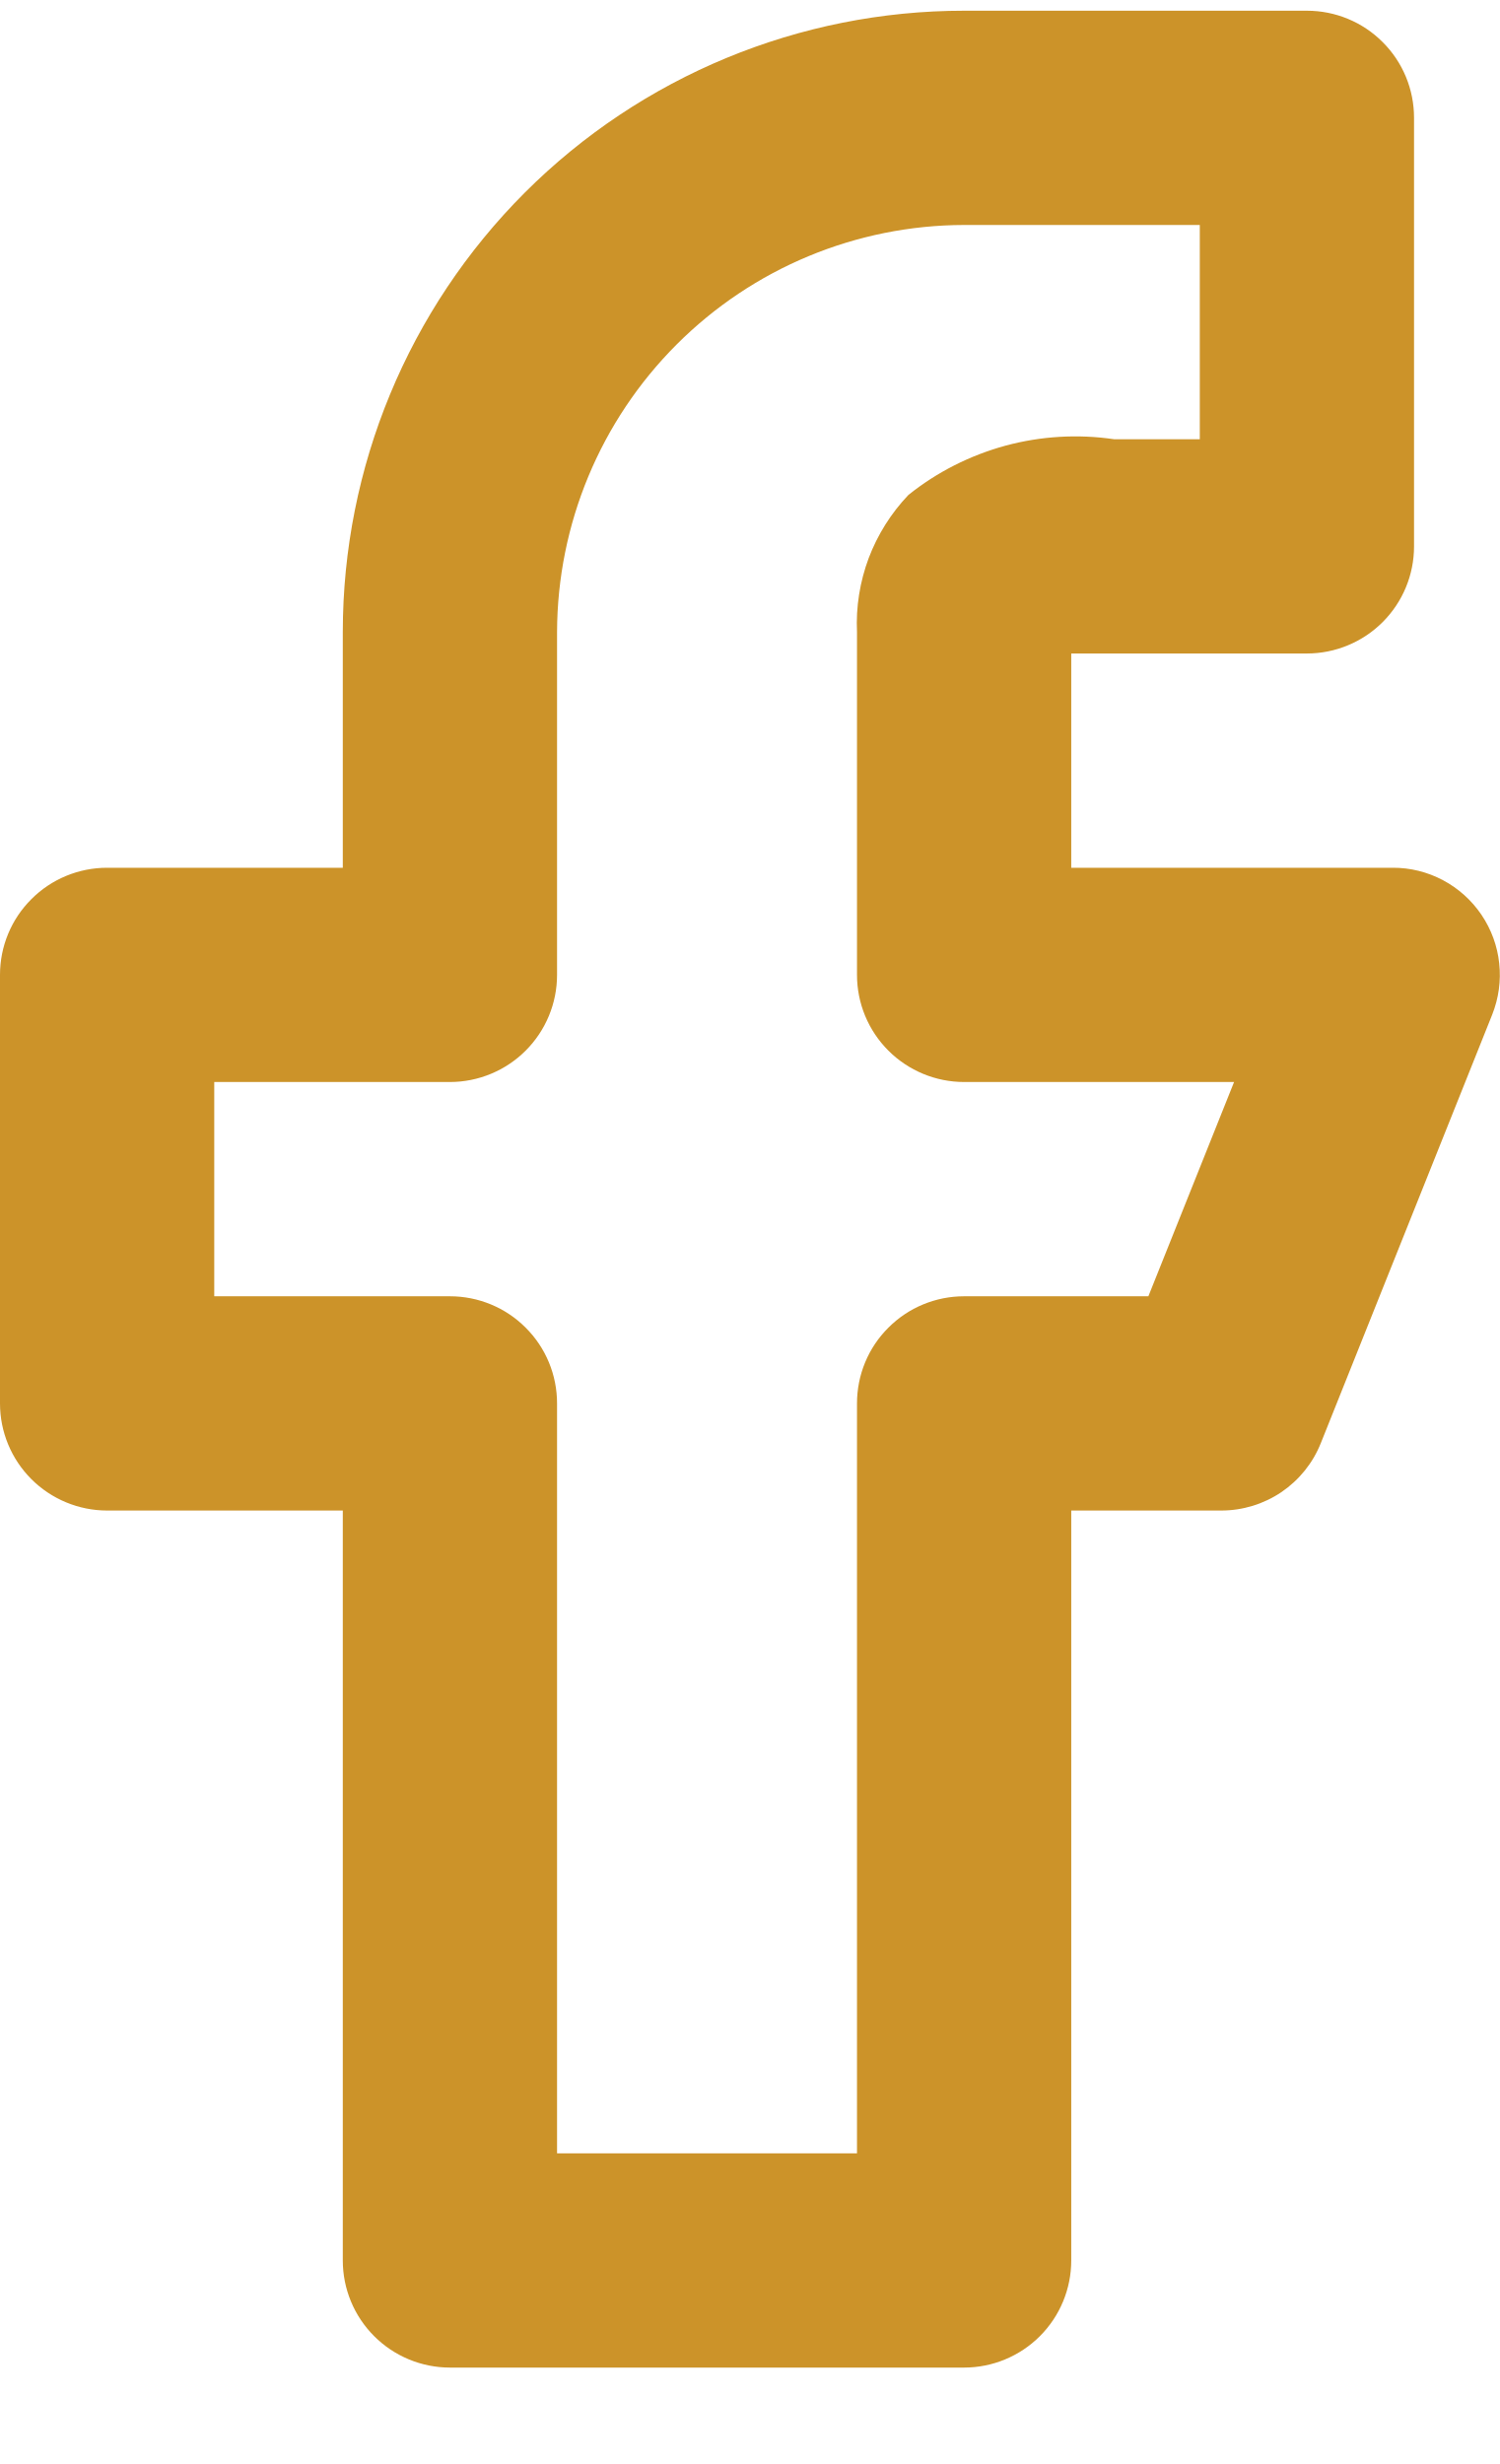
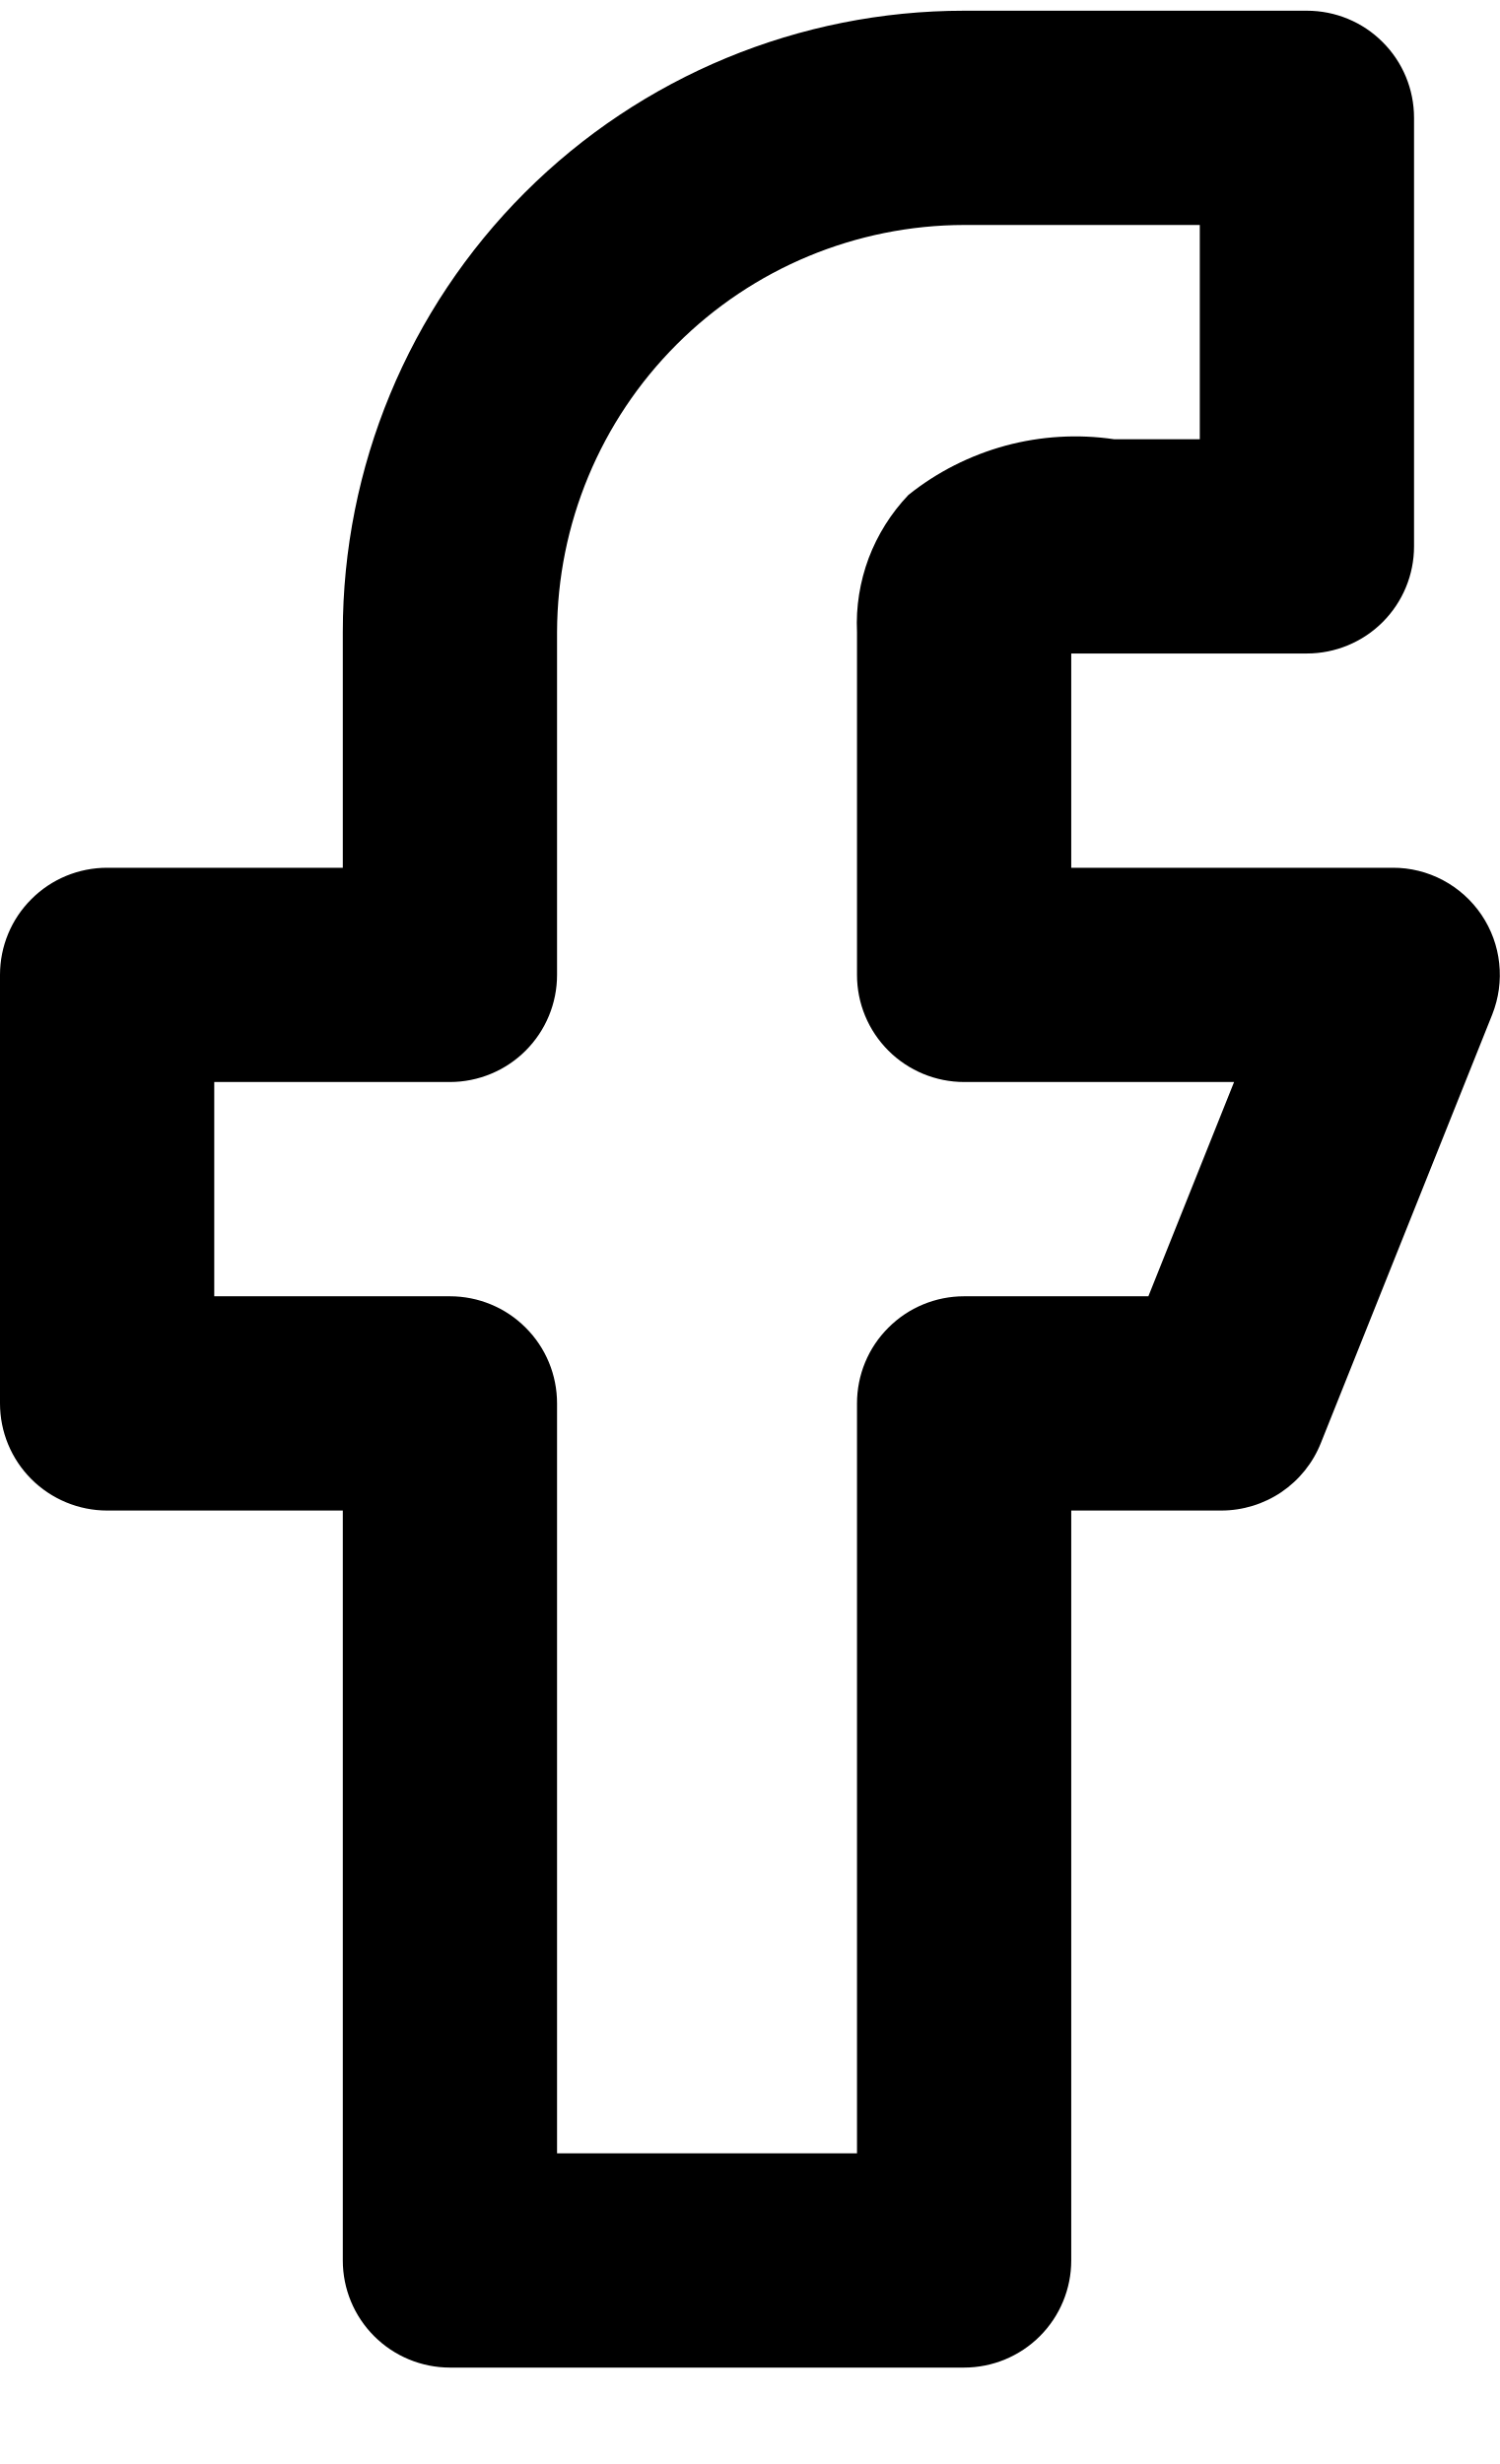
<svg xmlns="http://www.w3.org/2000/svg" width="14" height="23" viewBox="0 0 14 23" fill="none">
-   <path d="M13.83 8.54C13.738 8.404 13.615 8.293 13.47 8.216C13.325 8.139 13.164 8.099 13 8.1H10V6.1H12.2C12.465 6.1 12.72 5.994 12.907 5.807C13.095 5.619 13.2 5.365 13.2 5.1V1.1C13.2 0.834 13.095 0.58 12.907 0.393C12.72 0.205 12.465 0.1 12.2 0.1H9C7.462 0.1 5.986 0.711 4.899 1.798C3.811 2.886 3.2 4.361 3.2 5.9V8.1H1C0.735 8.1 0.48 8.205 0.293 8.393C0.105 8.58 0 8.834 0 9.1V13.1C0 13.365 0.105 13.619 0.293 13.807C0.48 13.994 0.735 14.1 1 14.1H3.2V21.1C3.2 21.365 3.305 21.619 3.493 21.807C3.68 21.994 3.935 22.1 4.2 22.1H9C9.265 22.1 9.52 21.994 9.707 21.807C9.895 21.619 10 21.365 10 21.1V14.1H11.4C11.6 14.1 11.796 14.04 11.962 13.928C12.128 13.815 12.256 13.656 12.33 13.47L13.93 9.47C13.99 9.318 14.013 9.154 13.995 8.992C13.978 8.83 13.921 8.675 13.83 8.54ZM10.72 12.1H9C8.735 12.1 8.48 12.205 8.293 12.393C8.105 12.58 8 12.834 8 13.1V20.1H5.2V13.1C5.2 12.834 5.095 12.58 4.907 12.393C4.72 12.205 4.465 12.1 4.2 12.1H2V10.1H4.2C4.465 10.1 4.72 9.994 4.907 9.807C5.095 9.619 5.2 9.365 5.2 9.1V5.9C5.203 4.893 5.604 3.928 6.316 3.216C7.028 2.503 7.993 2.102 9 2.1H11.2V4.1H10.4C10.061 4.05 9.716 4.071 9.386 4.16C9.056 4.25 8.747 4.406 8.48 4.62C8.318 4.79 8.192 4.991 8.109 5.21C8.027 5.43 7.989 5.665 8 5.9V9.1C8 9.365 8.105 9.619 8.293 9.807C8.48 9.994 8.735 10.1 9 10.1H11.52L10.72 12.1Z" fill="#cc9329" />
+   <path d="M13.83 8.54C13.738 8.404 13.615 8.293 13.47 8.216C13.325 8.139 13.164 8.099 13 8.1H10V6.1H12.2C12.465 6.1 12.72 5.994 12.907 5.807C13.095 5.619 13.2 5.365 13.2 5.1V1.1C13.2 0.834 13.095 0.58 12.907 0.393C12.72 0.205 12.465 0.1 12.2 0.1H9C7.462 0.1 5.986 0.711 4.899 1.798C3.811 2.886 3.2 4.361 3.2 5.9V8.1H1C0.735 8.1 0.48 8.205 0.293 8.393C0.105 8.58 0 8.834 0 9.1V13.1C0 13.365 0.105 13.619 0.293 13.807C0.48 13.994 0.735 14.1 1 14.1H3.2V21.1C3.2 21.365 3.305 21.619 3.493 21.807C3.68 21.994 3.935 22.1 4.2 22.1H9C9.265 22.1 9.52 21.994 9.707 21.807C9.895 21.619 10 21.365 10 21.1V14.1H11.4C11.6 14.1 11.796 14.04 11.962 13.928C12.128 13.815 12.256 13.656 12.33 13.47L13.93 9.47C13.99 9.318 14.013 9.154 13.995 8.992C13.978 8.83 13.921 8.675 13.83 8.54ZM10.72 12.1H9C8.735 12.1 8.48 12.205 8.293 12.393C8.105 12.58 8 12.834 8 13.1V20.1H5.2V13.1C5.2 12.834 5.095 12.58 4.907 12.393C4.72 12.205 4.465 12.1 4.2 12.1H2V10.1H4.2C4.465 10.1 4.72 9.994 4.907 9.807C5.095 9.619 5.2 9.365 5.2 9.1V5.9C5.203 4.893 5.604 3.928 6.316 3.216C7.028 2.503 7.993 2.102 9 2.1H11.2V4.1H10.4C10.061 4.05 9.716 4.071 9.386 4.16C9.056 4.25 8.747 4.406 8.48 4.62C8.318 4.79 8.192 4.991 8.109 5.21C8.027 5.43 7.989 5.665 8 5.9V9.1C8 9.365 8.105 9.619 8.293 9.807C8.48 9.994 8.735 10.1 9 10.1H11.52L10.72 12.1Z" fill="#000000" />
</svg>
